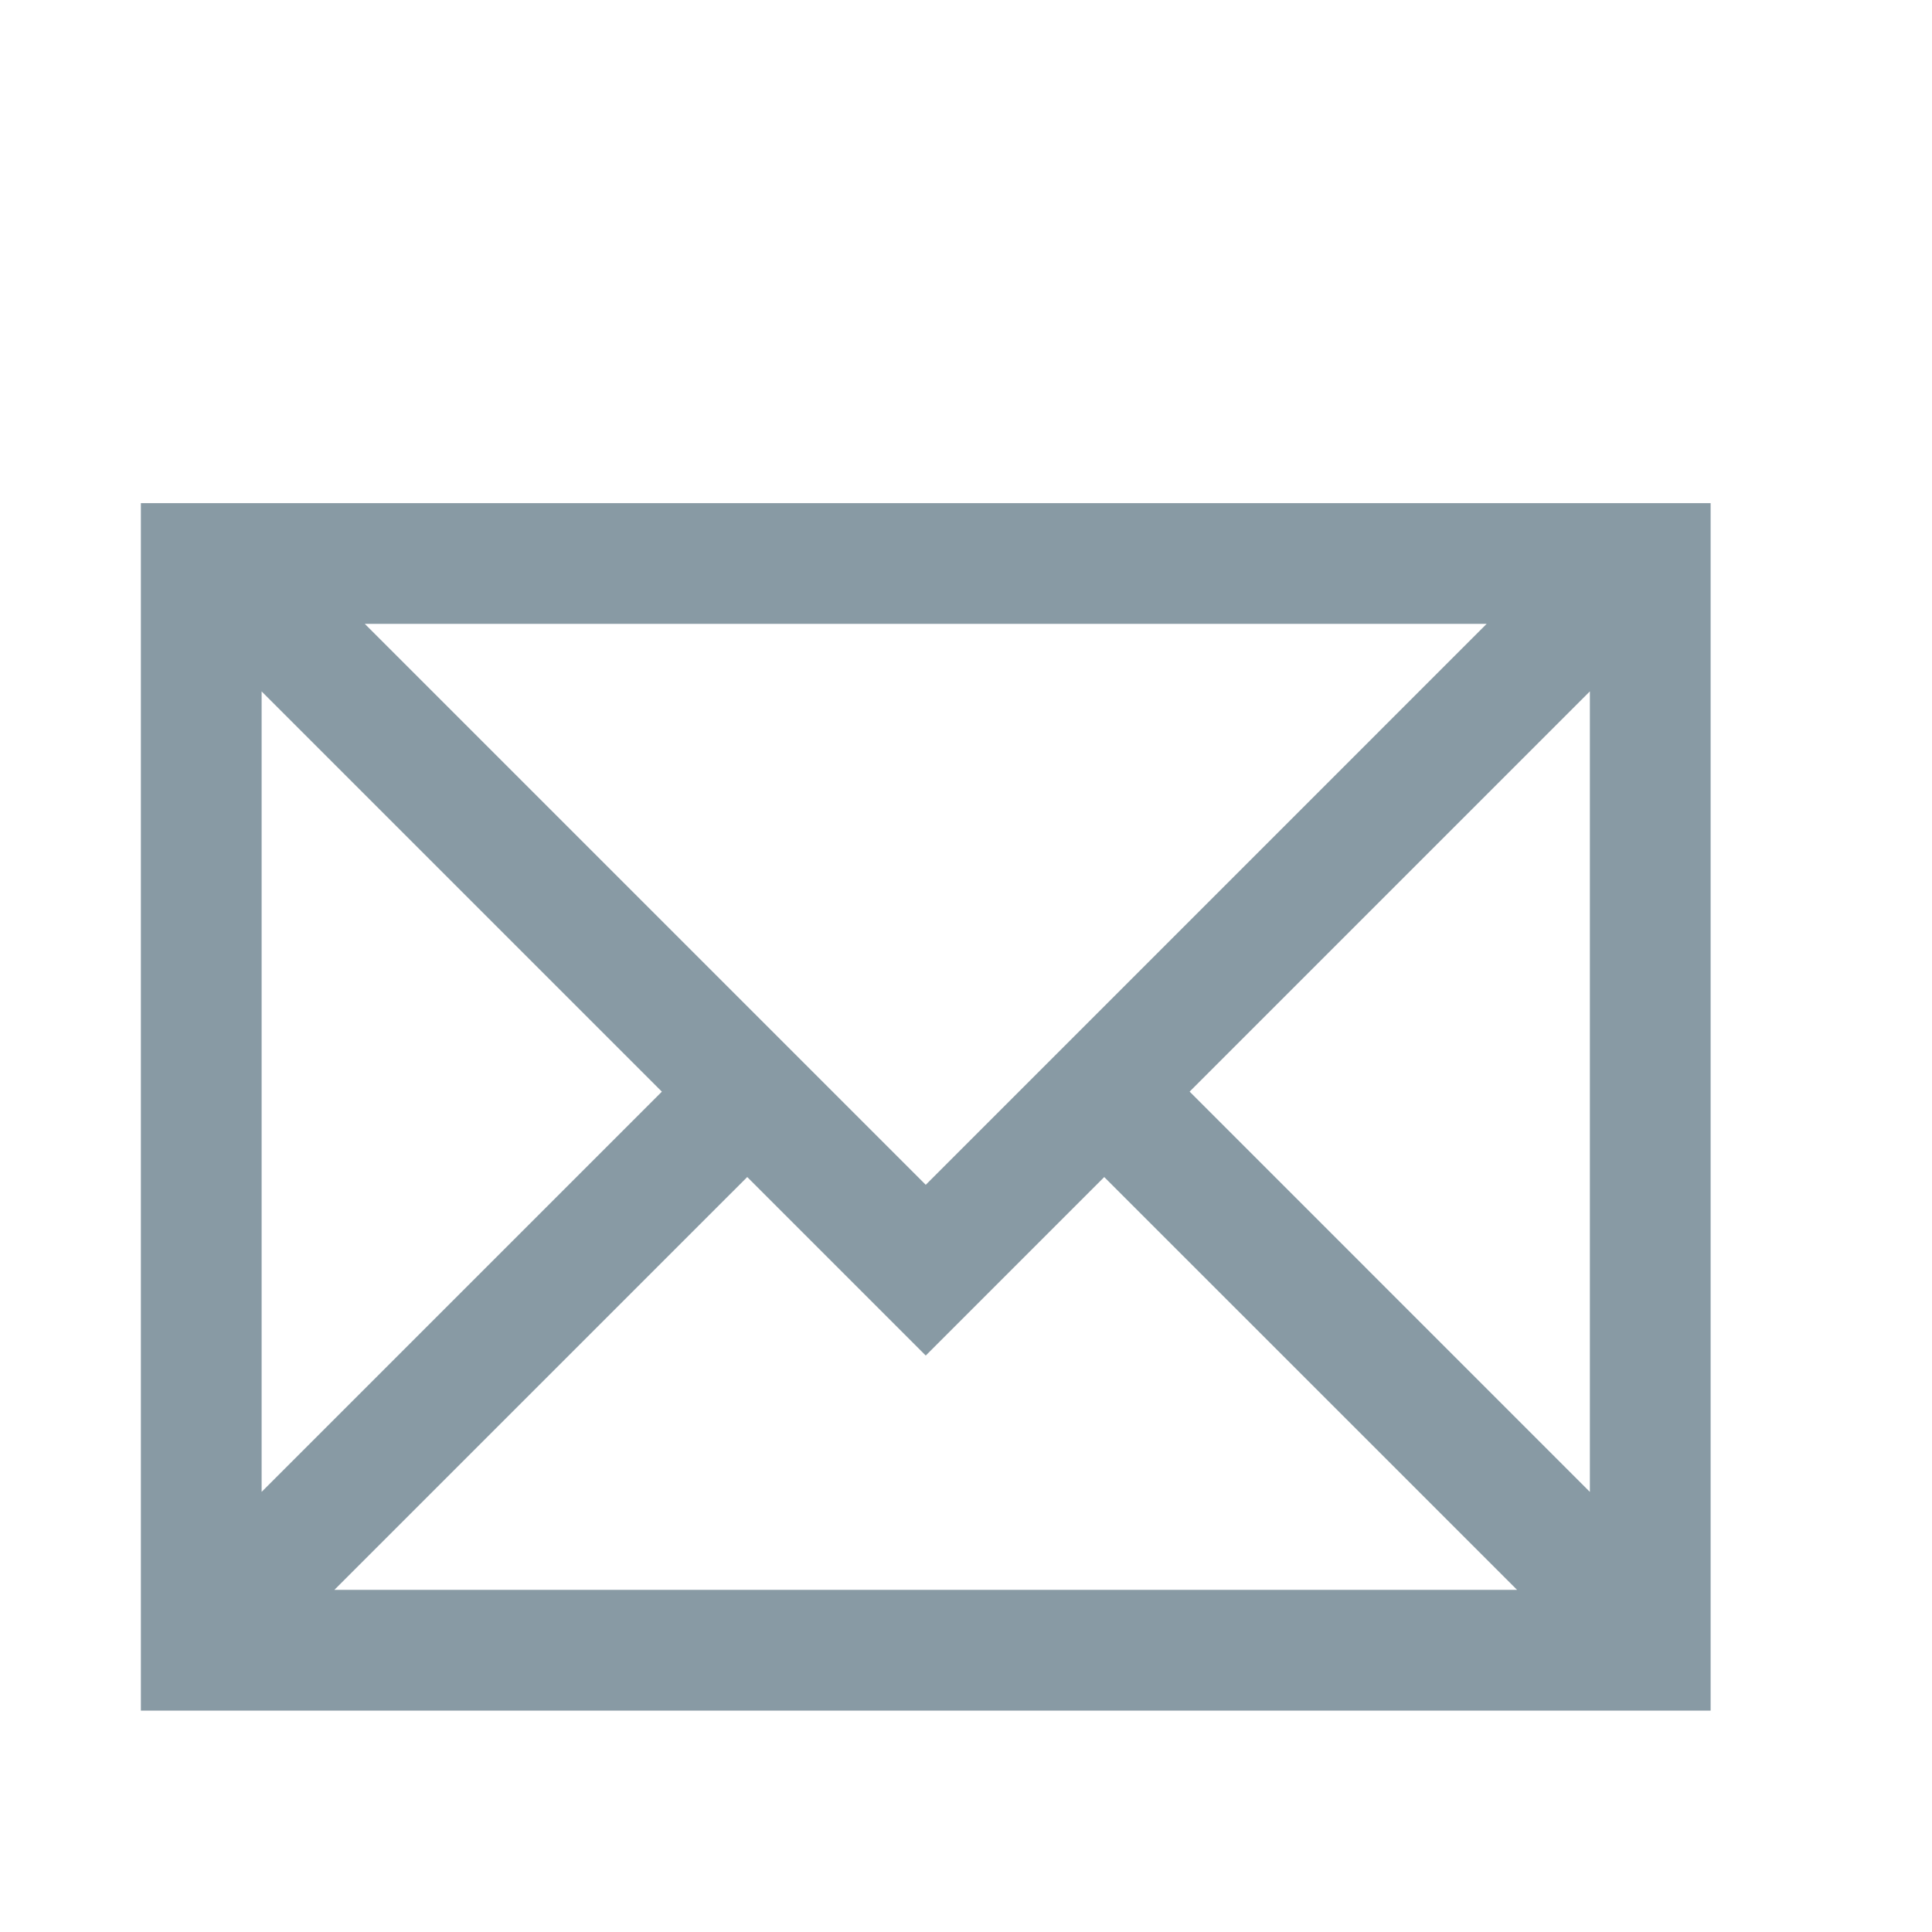
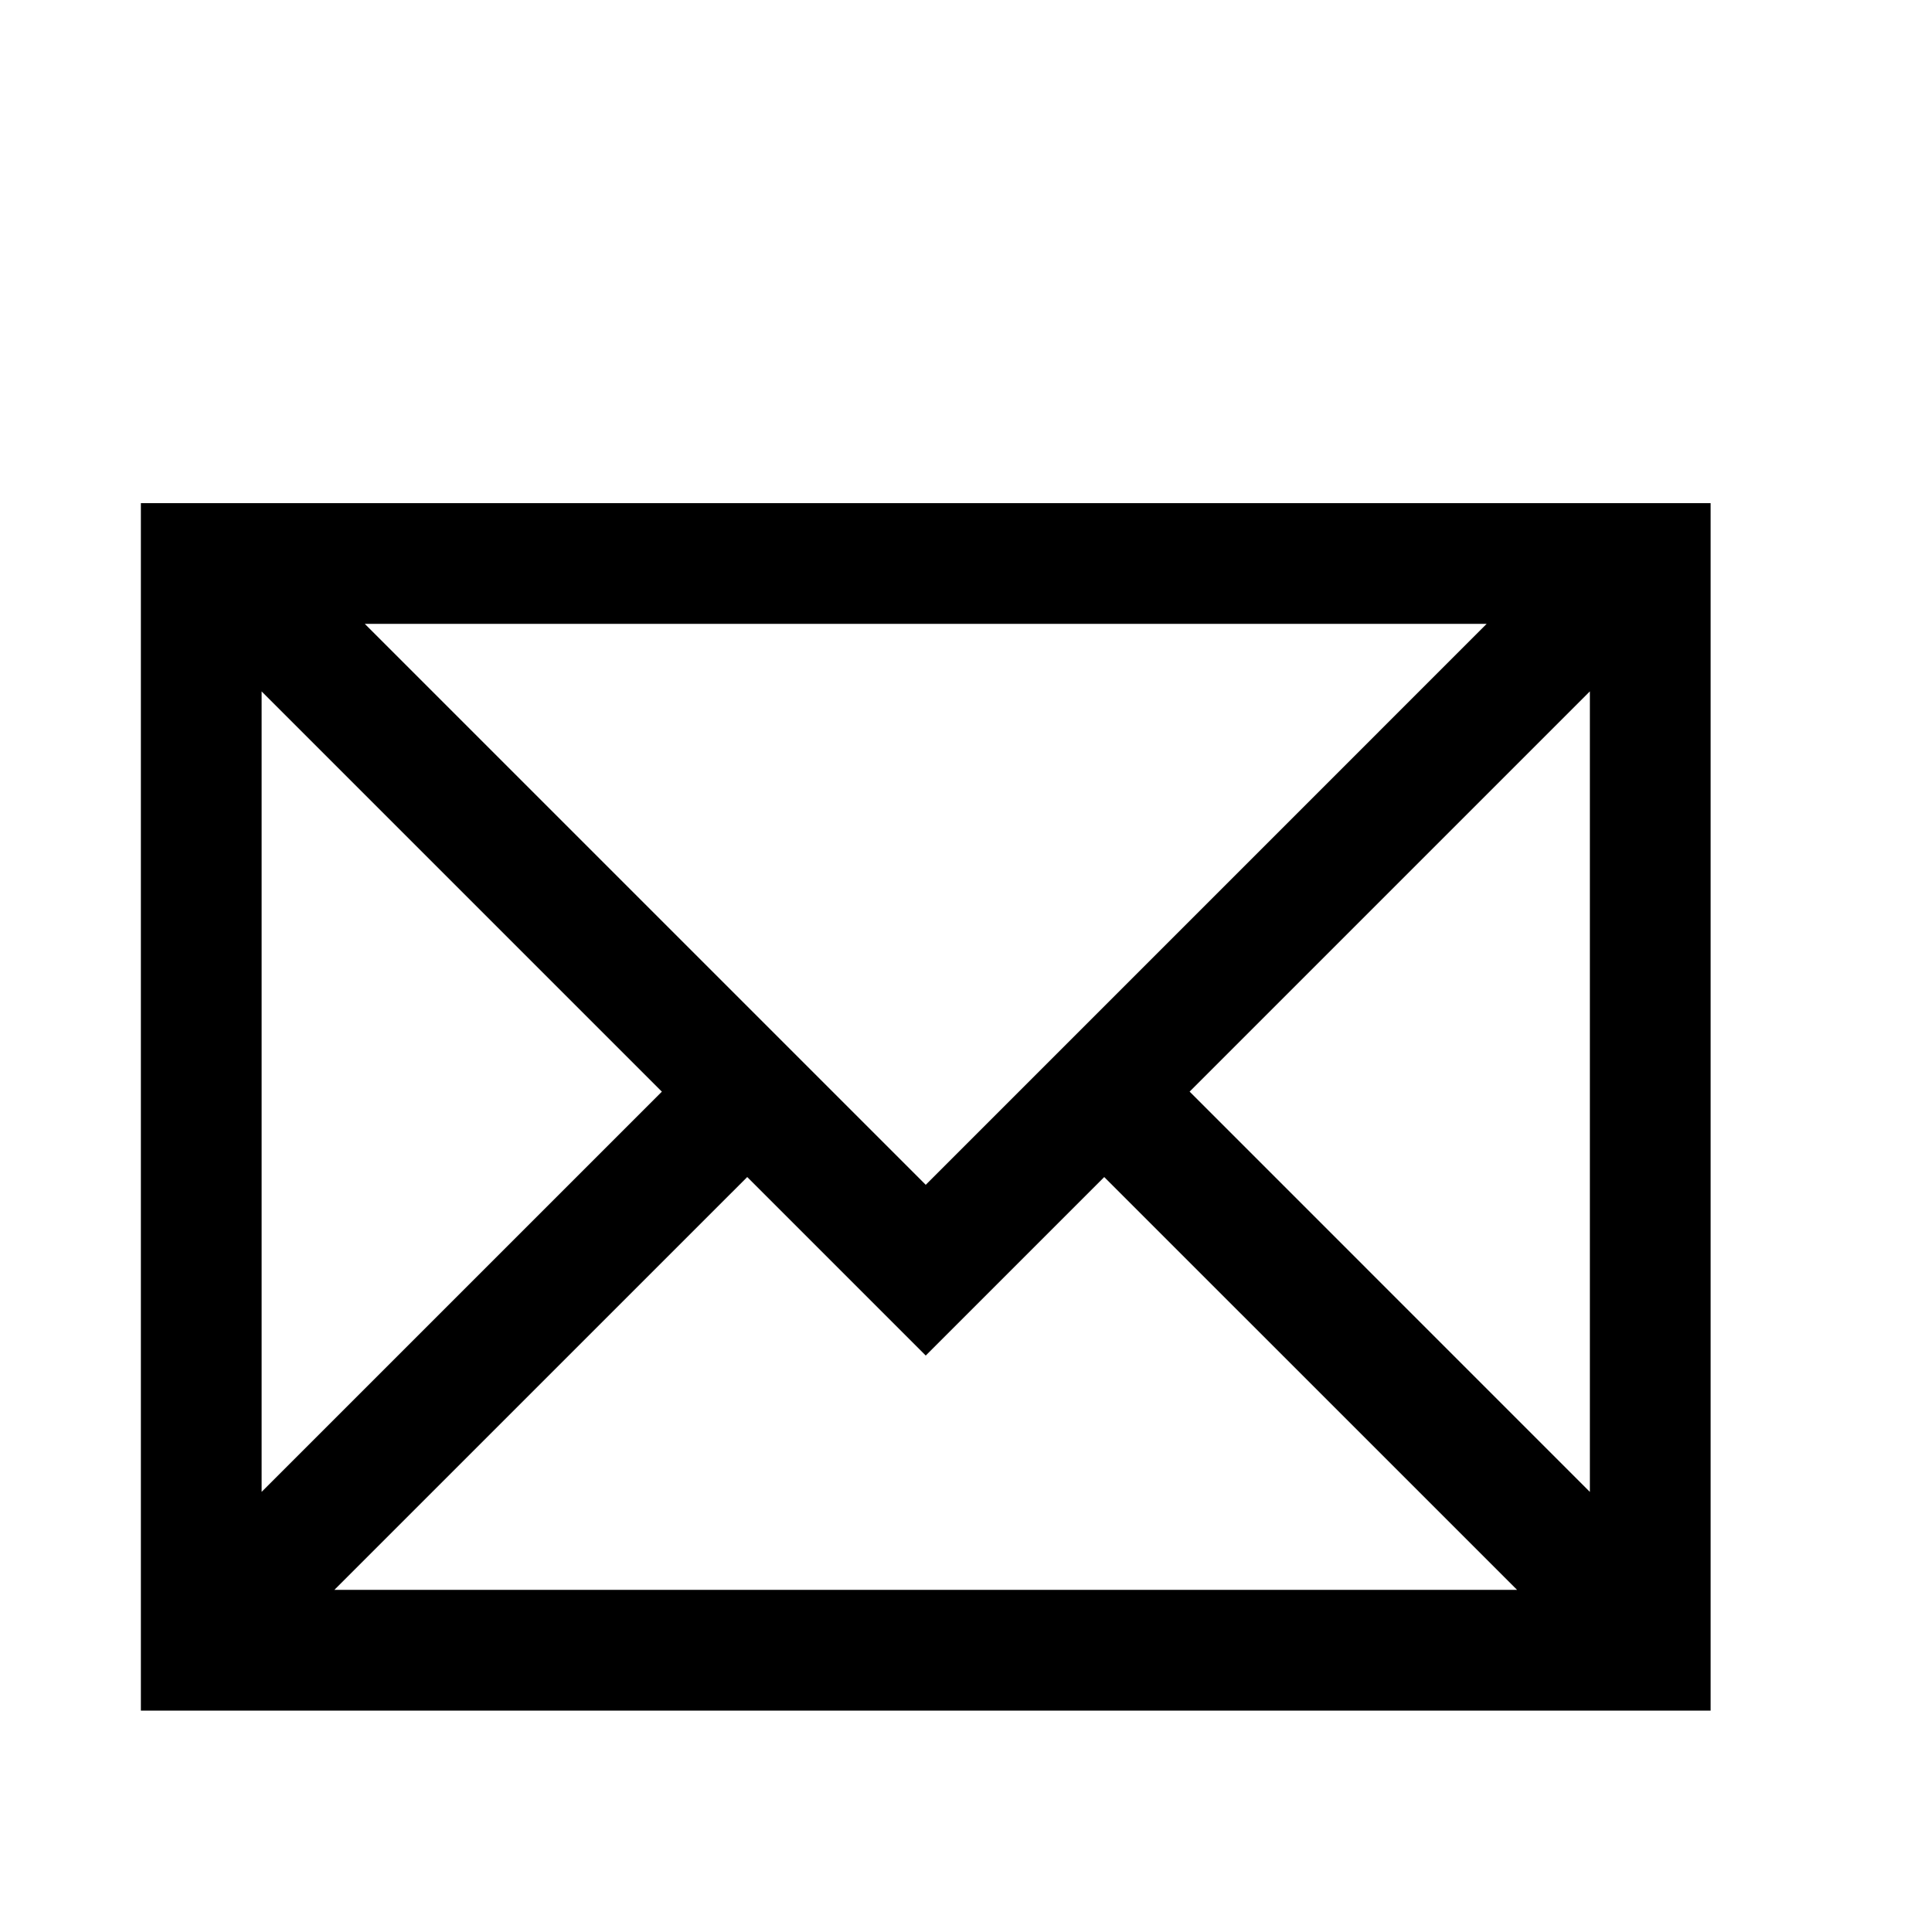
<svg xmlns="http://www.w3.org/2000/svg" t="1632035193639" class="icon" viewBox="0 0 1024 1024" version="1.1" p-id="1747" width="200" height="200">
-   <path d="M906.667 266.667v640h-832v-640h832zM585.259 623.872L490.667 718.464l-94.613-94.613L177.216 842.667h626.88L585.259 623.851zM842.667 366.443l-212.139 212.139 212.139 212.16v-424.32z m-704 0v424.277l212.139-212.117L138.667 366.464zM787.947 330.667H193.365L490.667 627.968 787.947 330.667z" fill="#889aa4" p-id="1748" />
+   <path d="M906.667 266.667v640h-832v-640h832zM585.259 623.872L490.667 718.464l-94.613-94.613L177.216 842.667h626.88L585.259 623.851zM842.667 366.443l-212.139 212.139 212.139 212.16v-424.32z m-704 0v424.277l212.139-212.117L138.667 366.464zM787.947 330.667H193.365L490.667 627.968 787.947 330.667z" p-id="1748" />
</svg>
